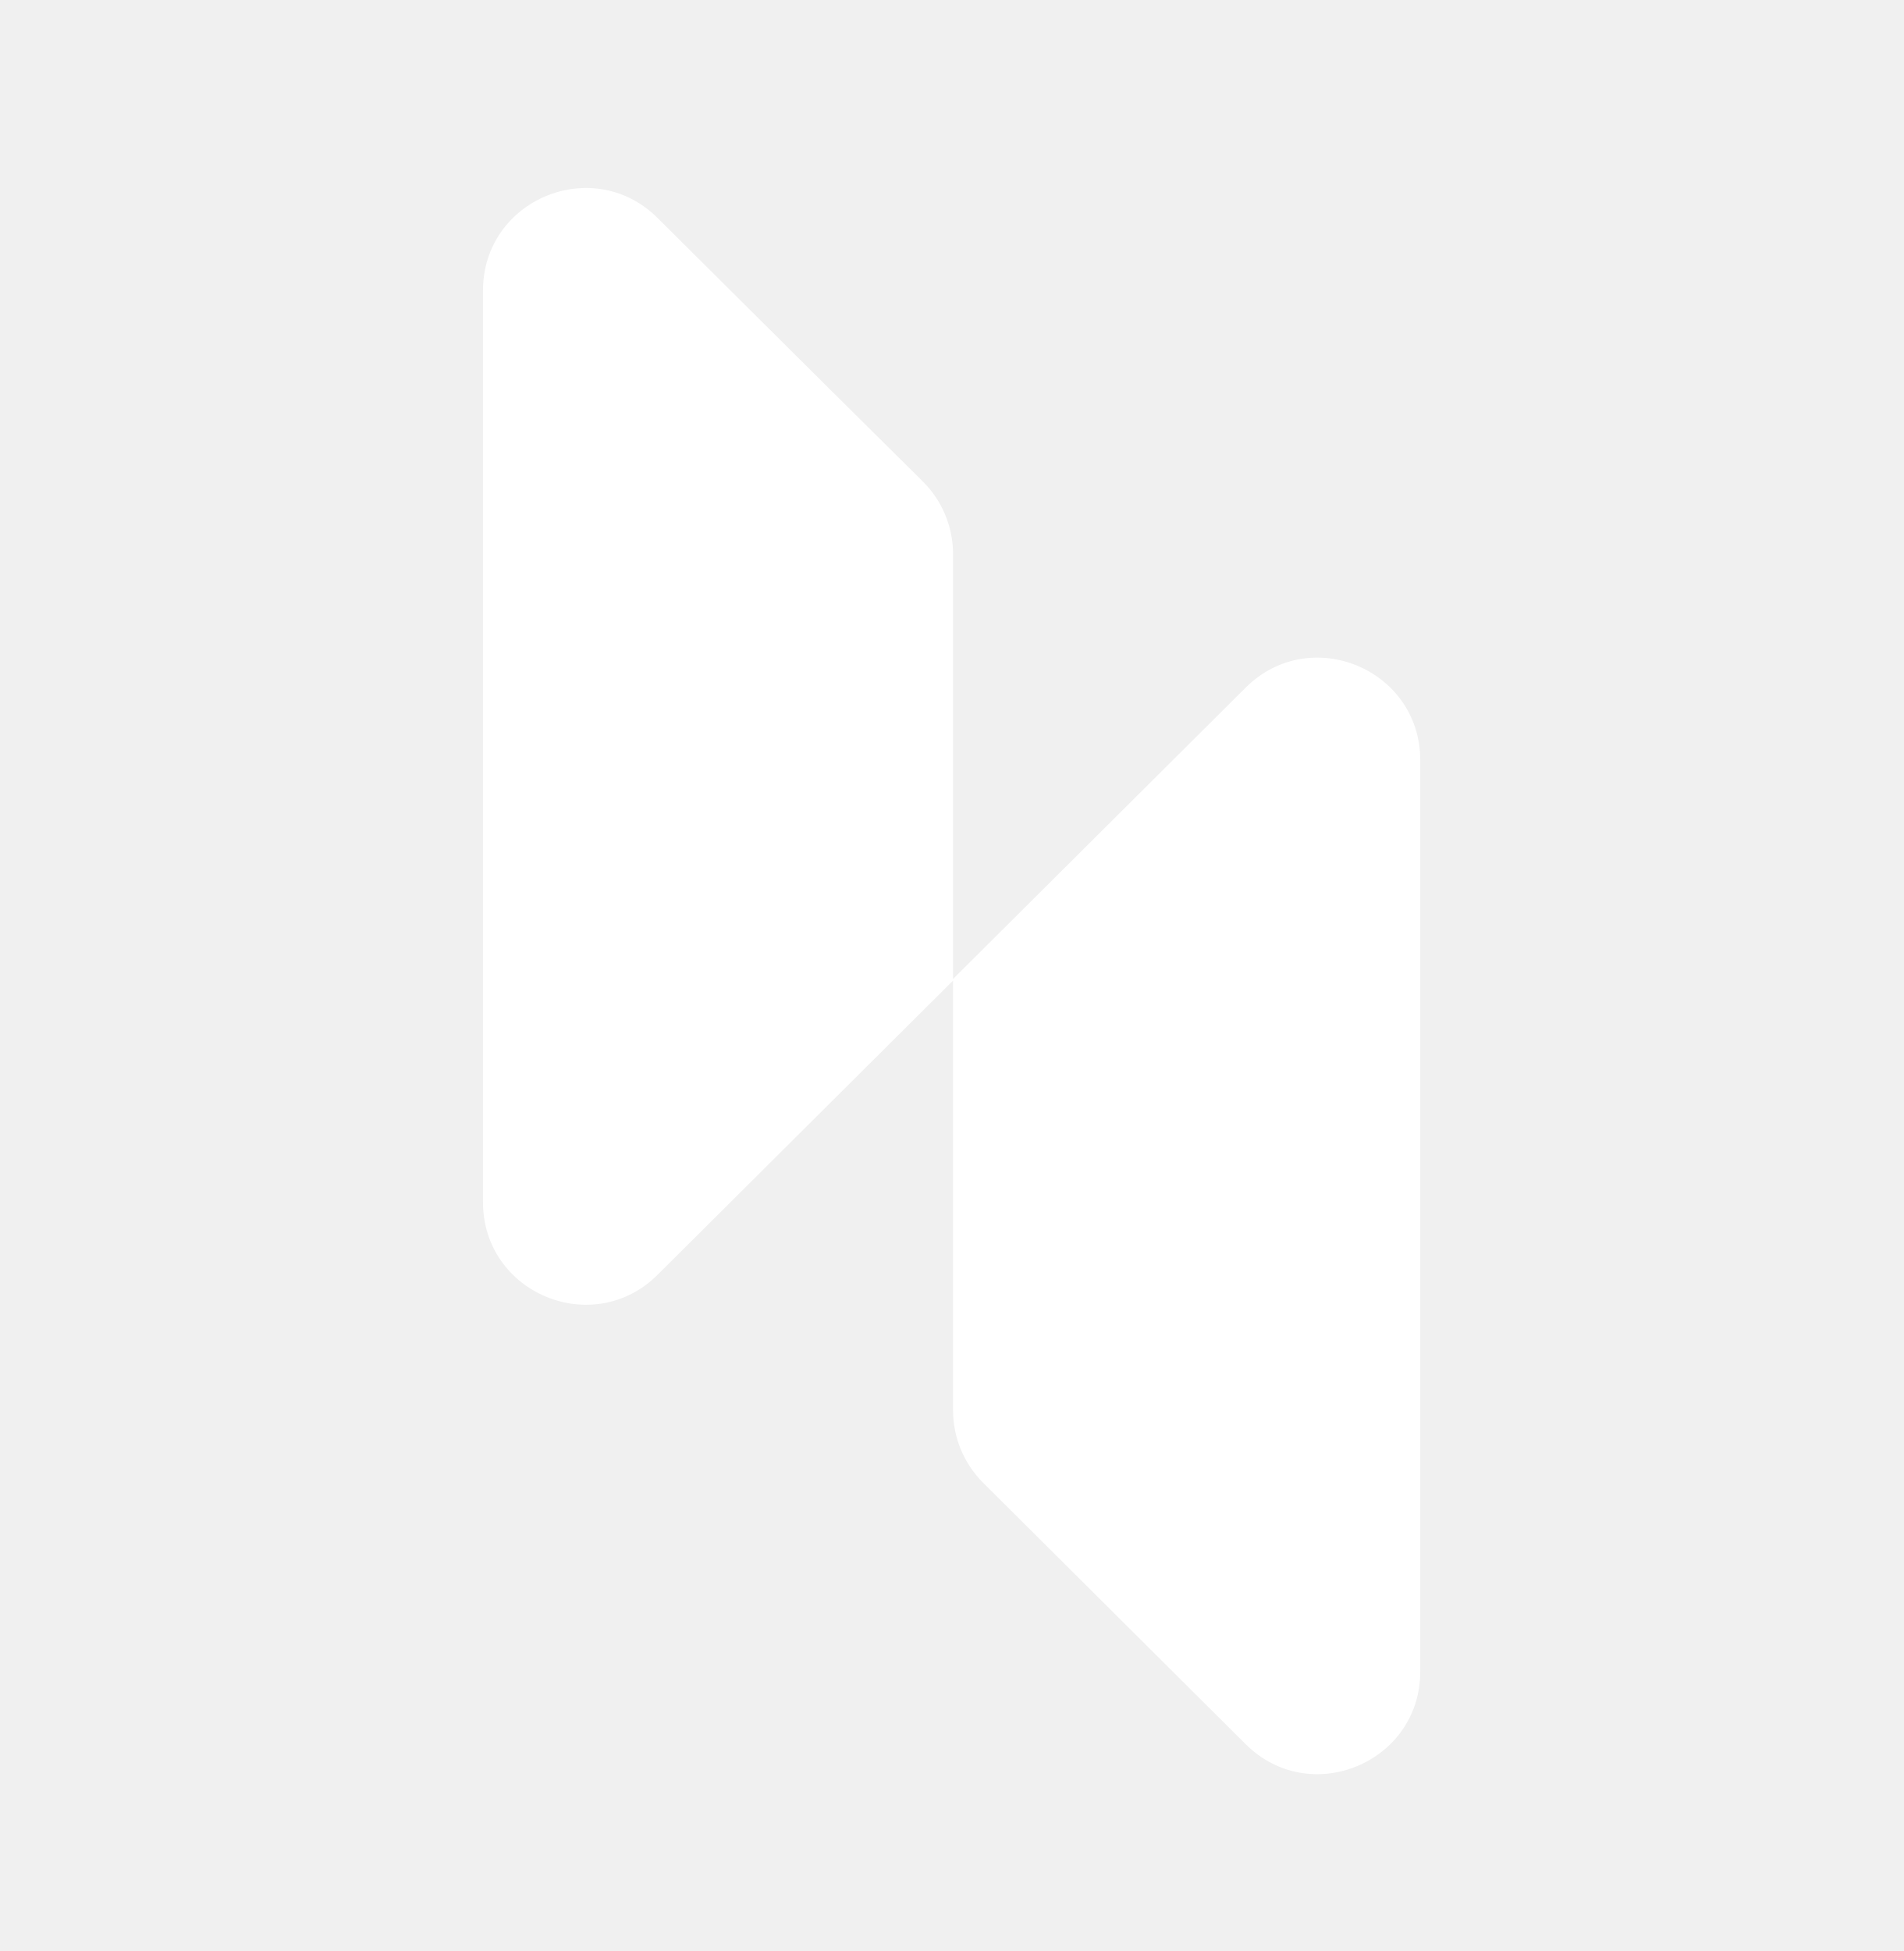
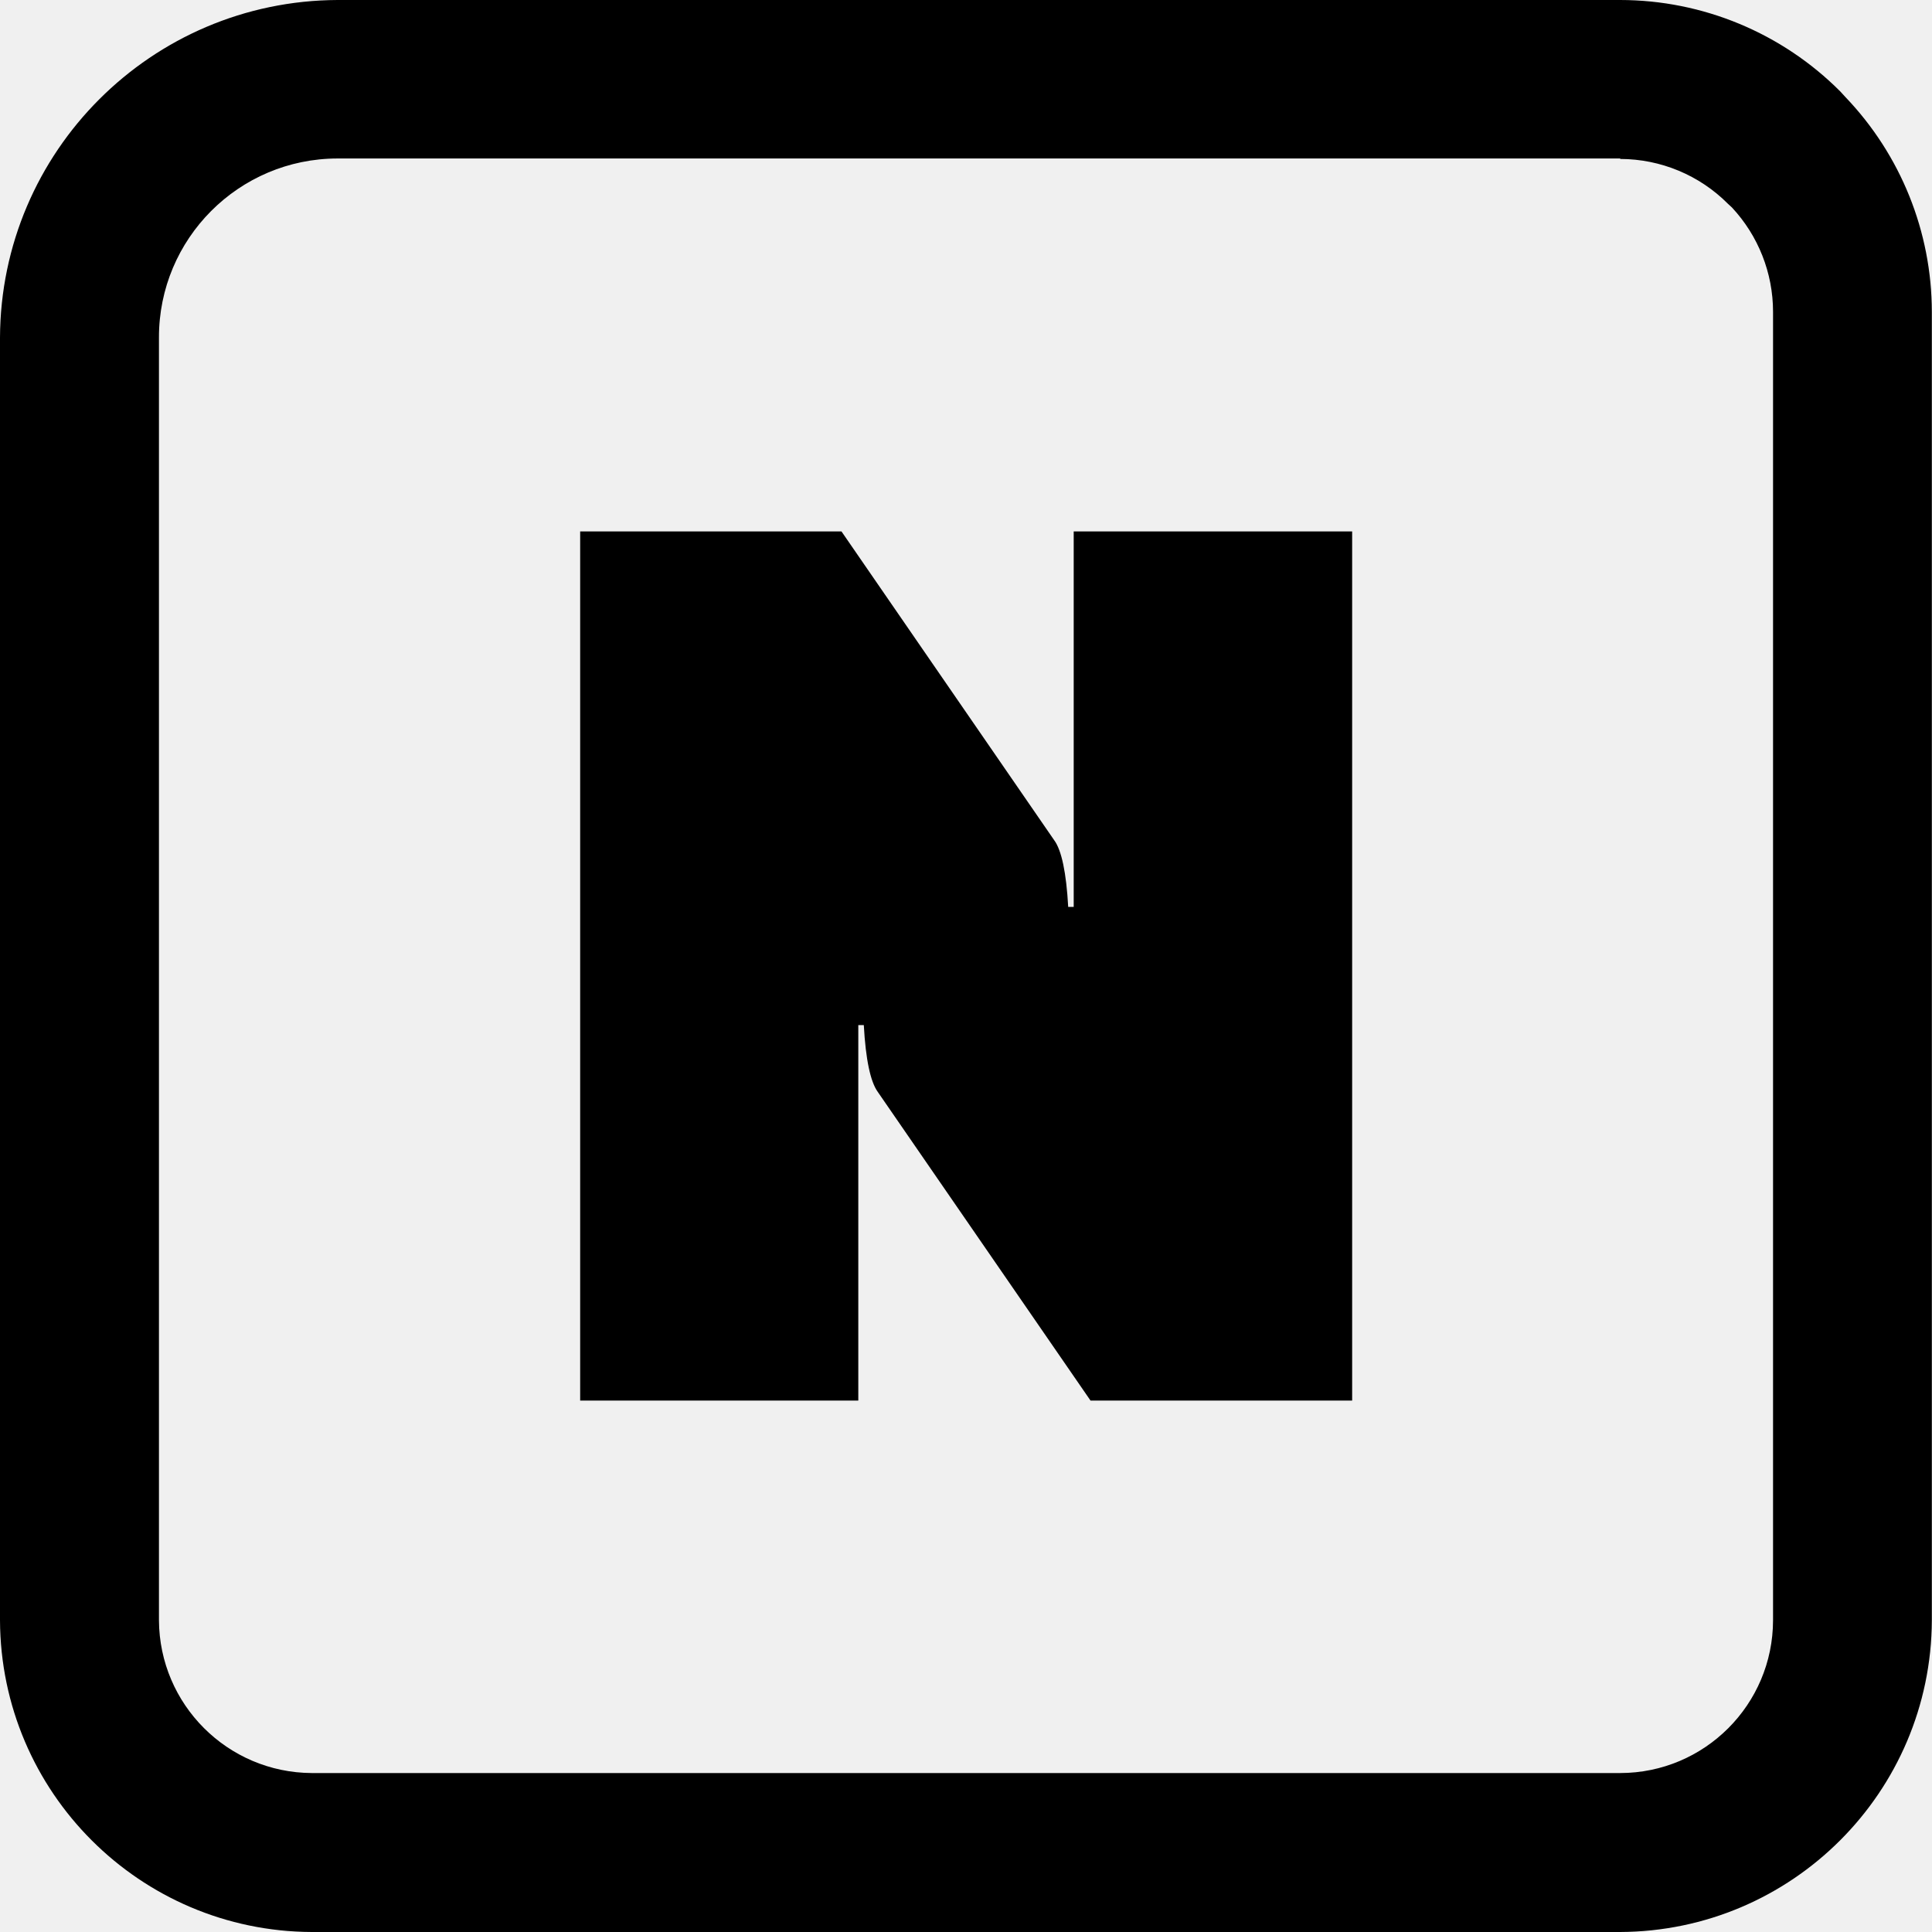
- <svg xmlns="http://www.w3.org/2000/svg" width="40" height="41" viewBox="0 0 40 41" fill="none">
-   <path fill-rule="evenodd" clip-rule="evenodd" d="M20.03 20.607L20.03 15.688L20.03 11.644C20.03 11.07 19.801 10.52 19.393 10.116L17.571 8.31L13.82 4.581C12.463 3.231 10.151 4.192 10.151 6.107L10.151 25.263C10.151 27.178 12.464 28.14 13.822 26.788L20.03 20.607ZM20.03 20.607L20.03 25.552L20.03 29.636C20.03 30.209 20.258 30.758 20.664 31.162L26.179 36.653C27.536 38.004 29.849 37.042 29.849 35.127V15.976C29.849 14.061 27.536 13.1 26.179 14.451L20.03 20.573L20.03 20.607Z" fill="white" />
+ <svg xmlns="http://www.w3.org/2000/svg" id="Layer_1" data-name="Layer 1" viewBox="0 0 122.88 122.88">
+   <path d="M21.47,0h81.58a19.79,19.79,0,0,1,14,5.82l.32.35a19.79,19.79,0,0,1,5.5,13.66v83.22a19.91,19.91,0,0,1-19.83,19.83H19.83A19.91,19.91,0,0,1,0,103.05V21.47A21.56,21.56,0,0,1,21.47,0ZM69.36,89.08,55.83,69.45c-.47-.65-.77-2.07-.89-4.25h-.35V89.08H36.9V33.8H53.52L67.05,53.44c.47.64.77,2.06.89,4.24h.35V33.8H86V89.08Zm33.69-79H21.47A11.37,11.37,0,0,0,10.11,21.47v81.58a9.77,9.77,0,0,0,9.72,9.72h83.22a9.73,9.73,0,0,0,9.72-9.72V19.83a9.73,9.73,0,0,0-2.62-6.64l-.24-.22a9.69,9.69,0,0,0-6.86-2.86Z" />
</svg>
